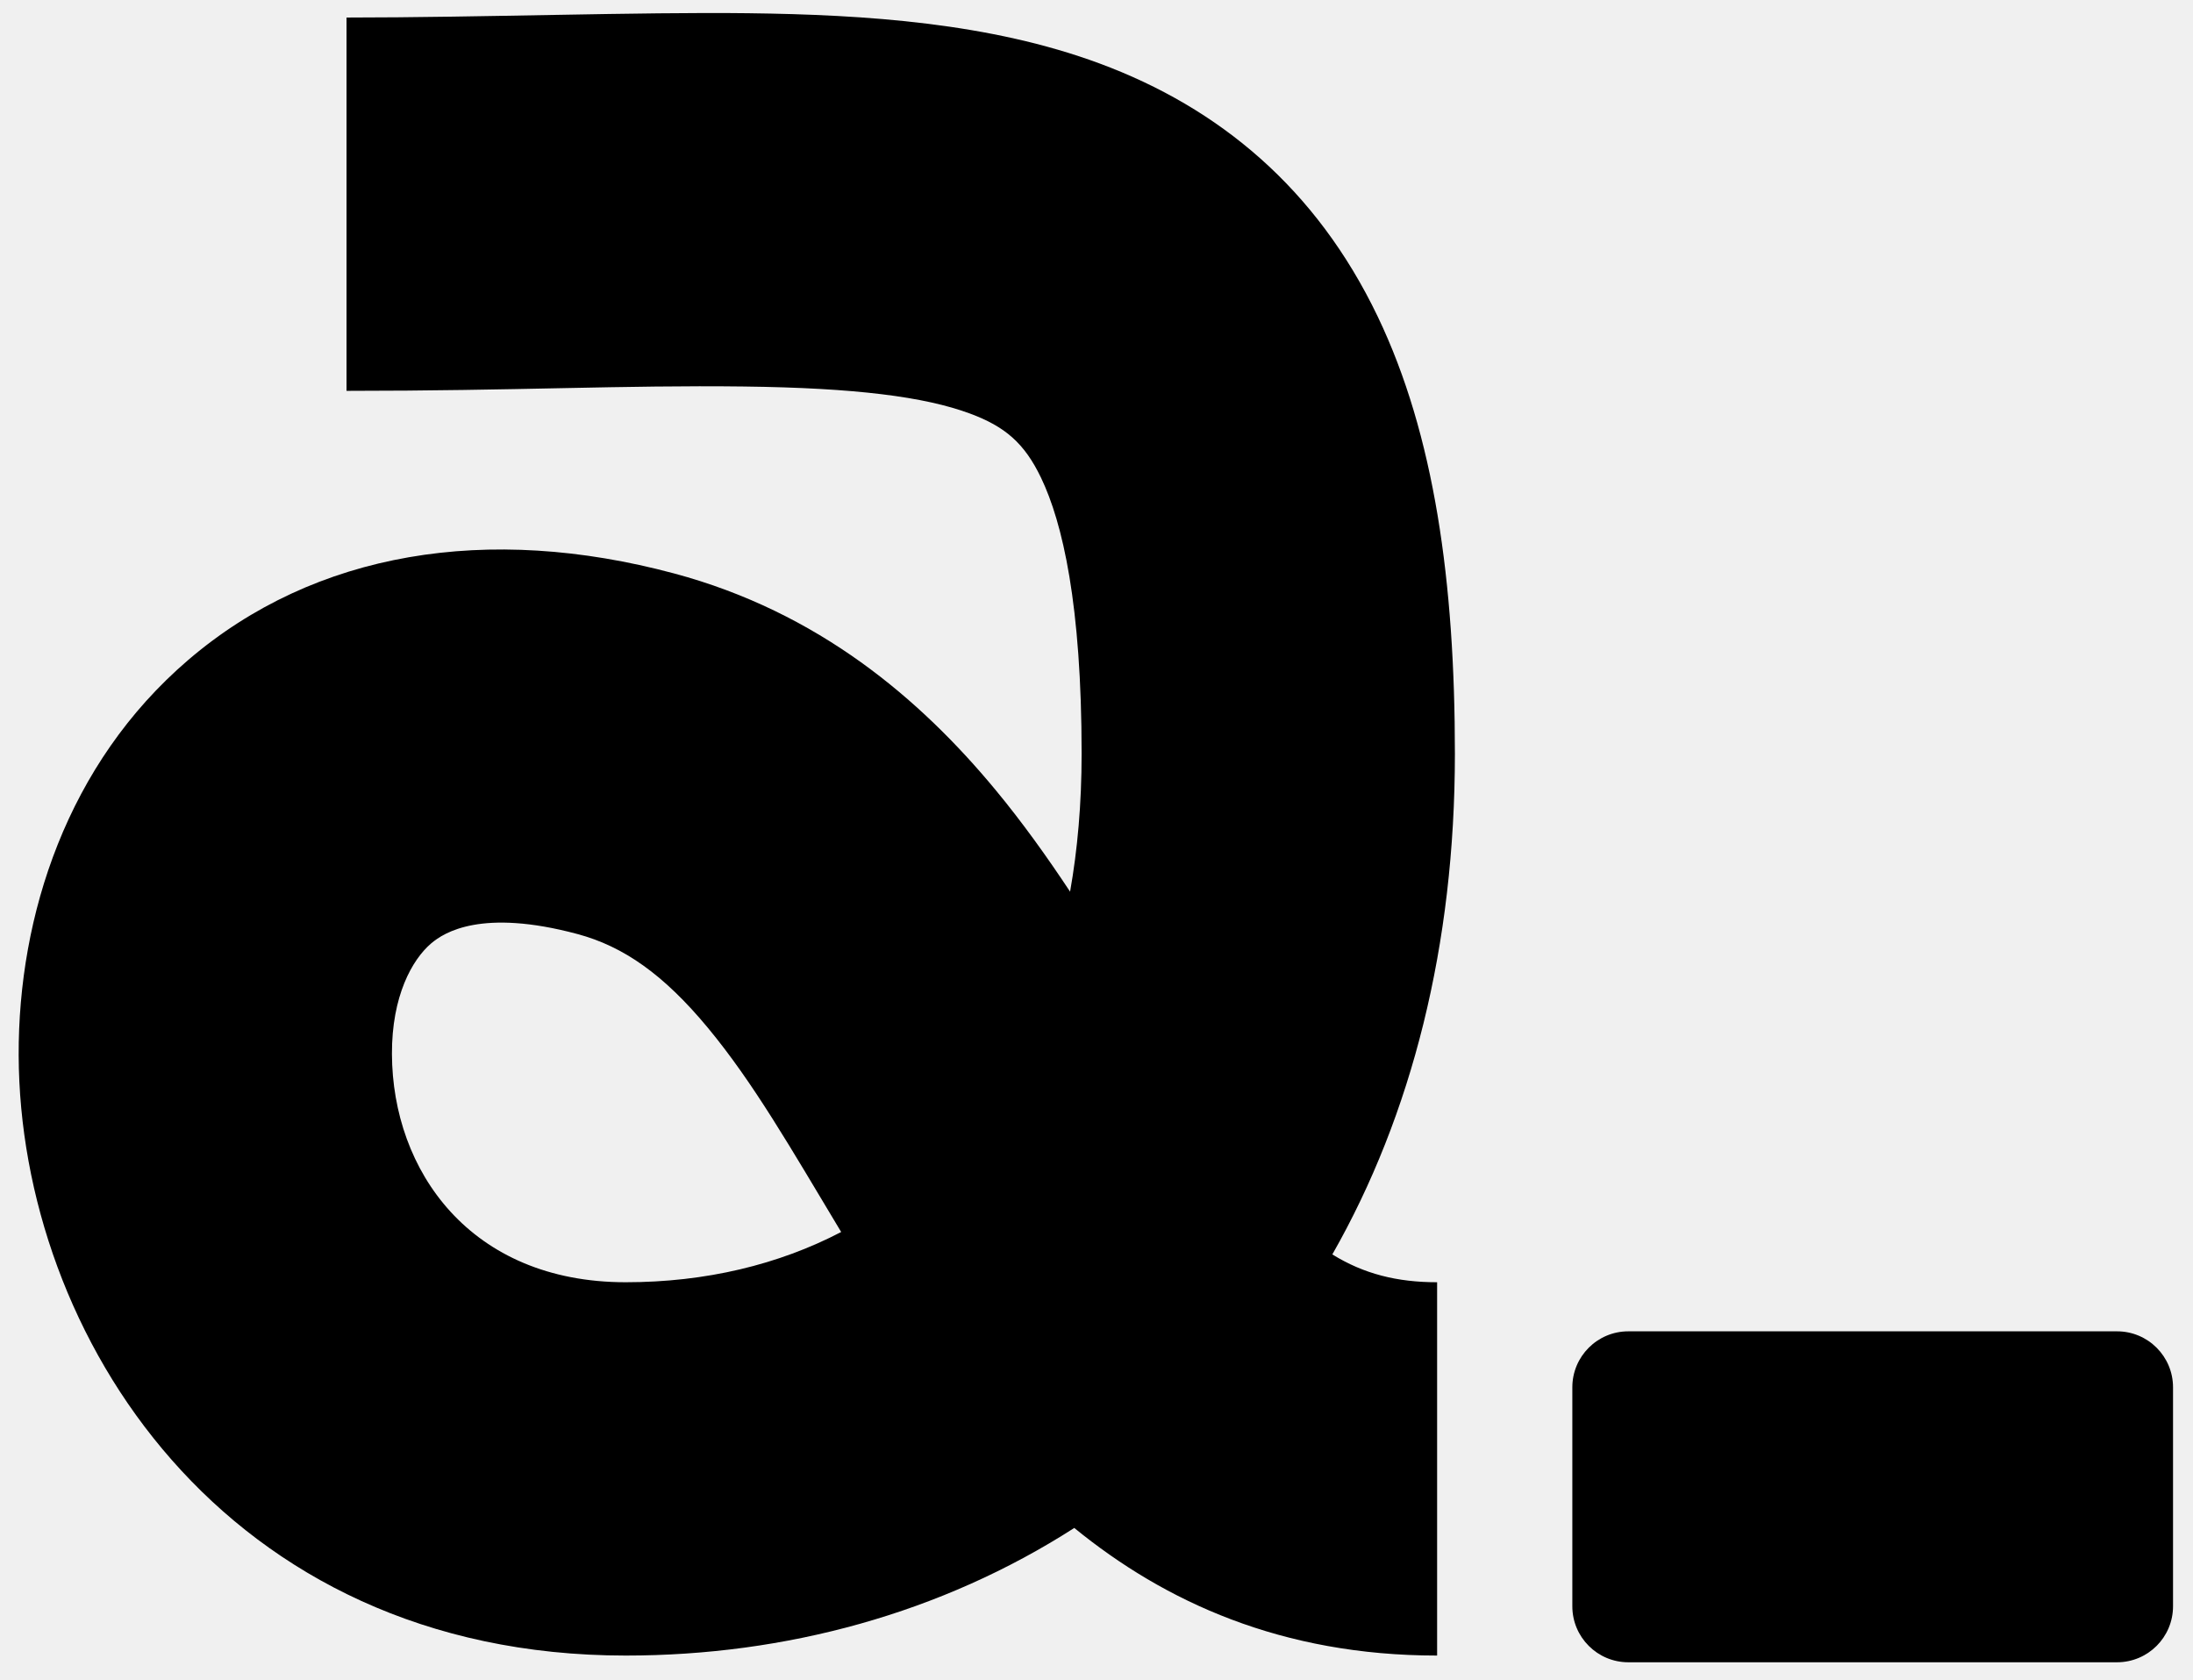
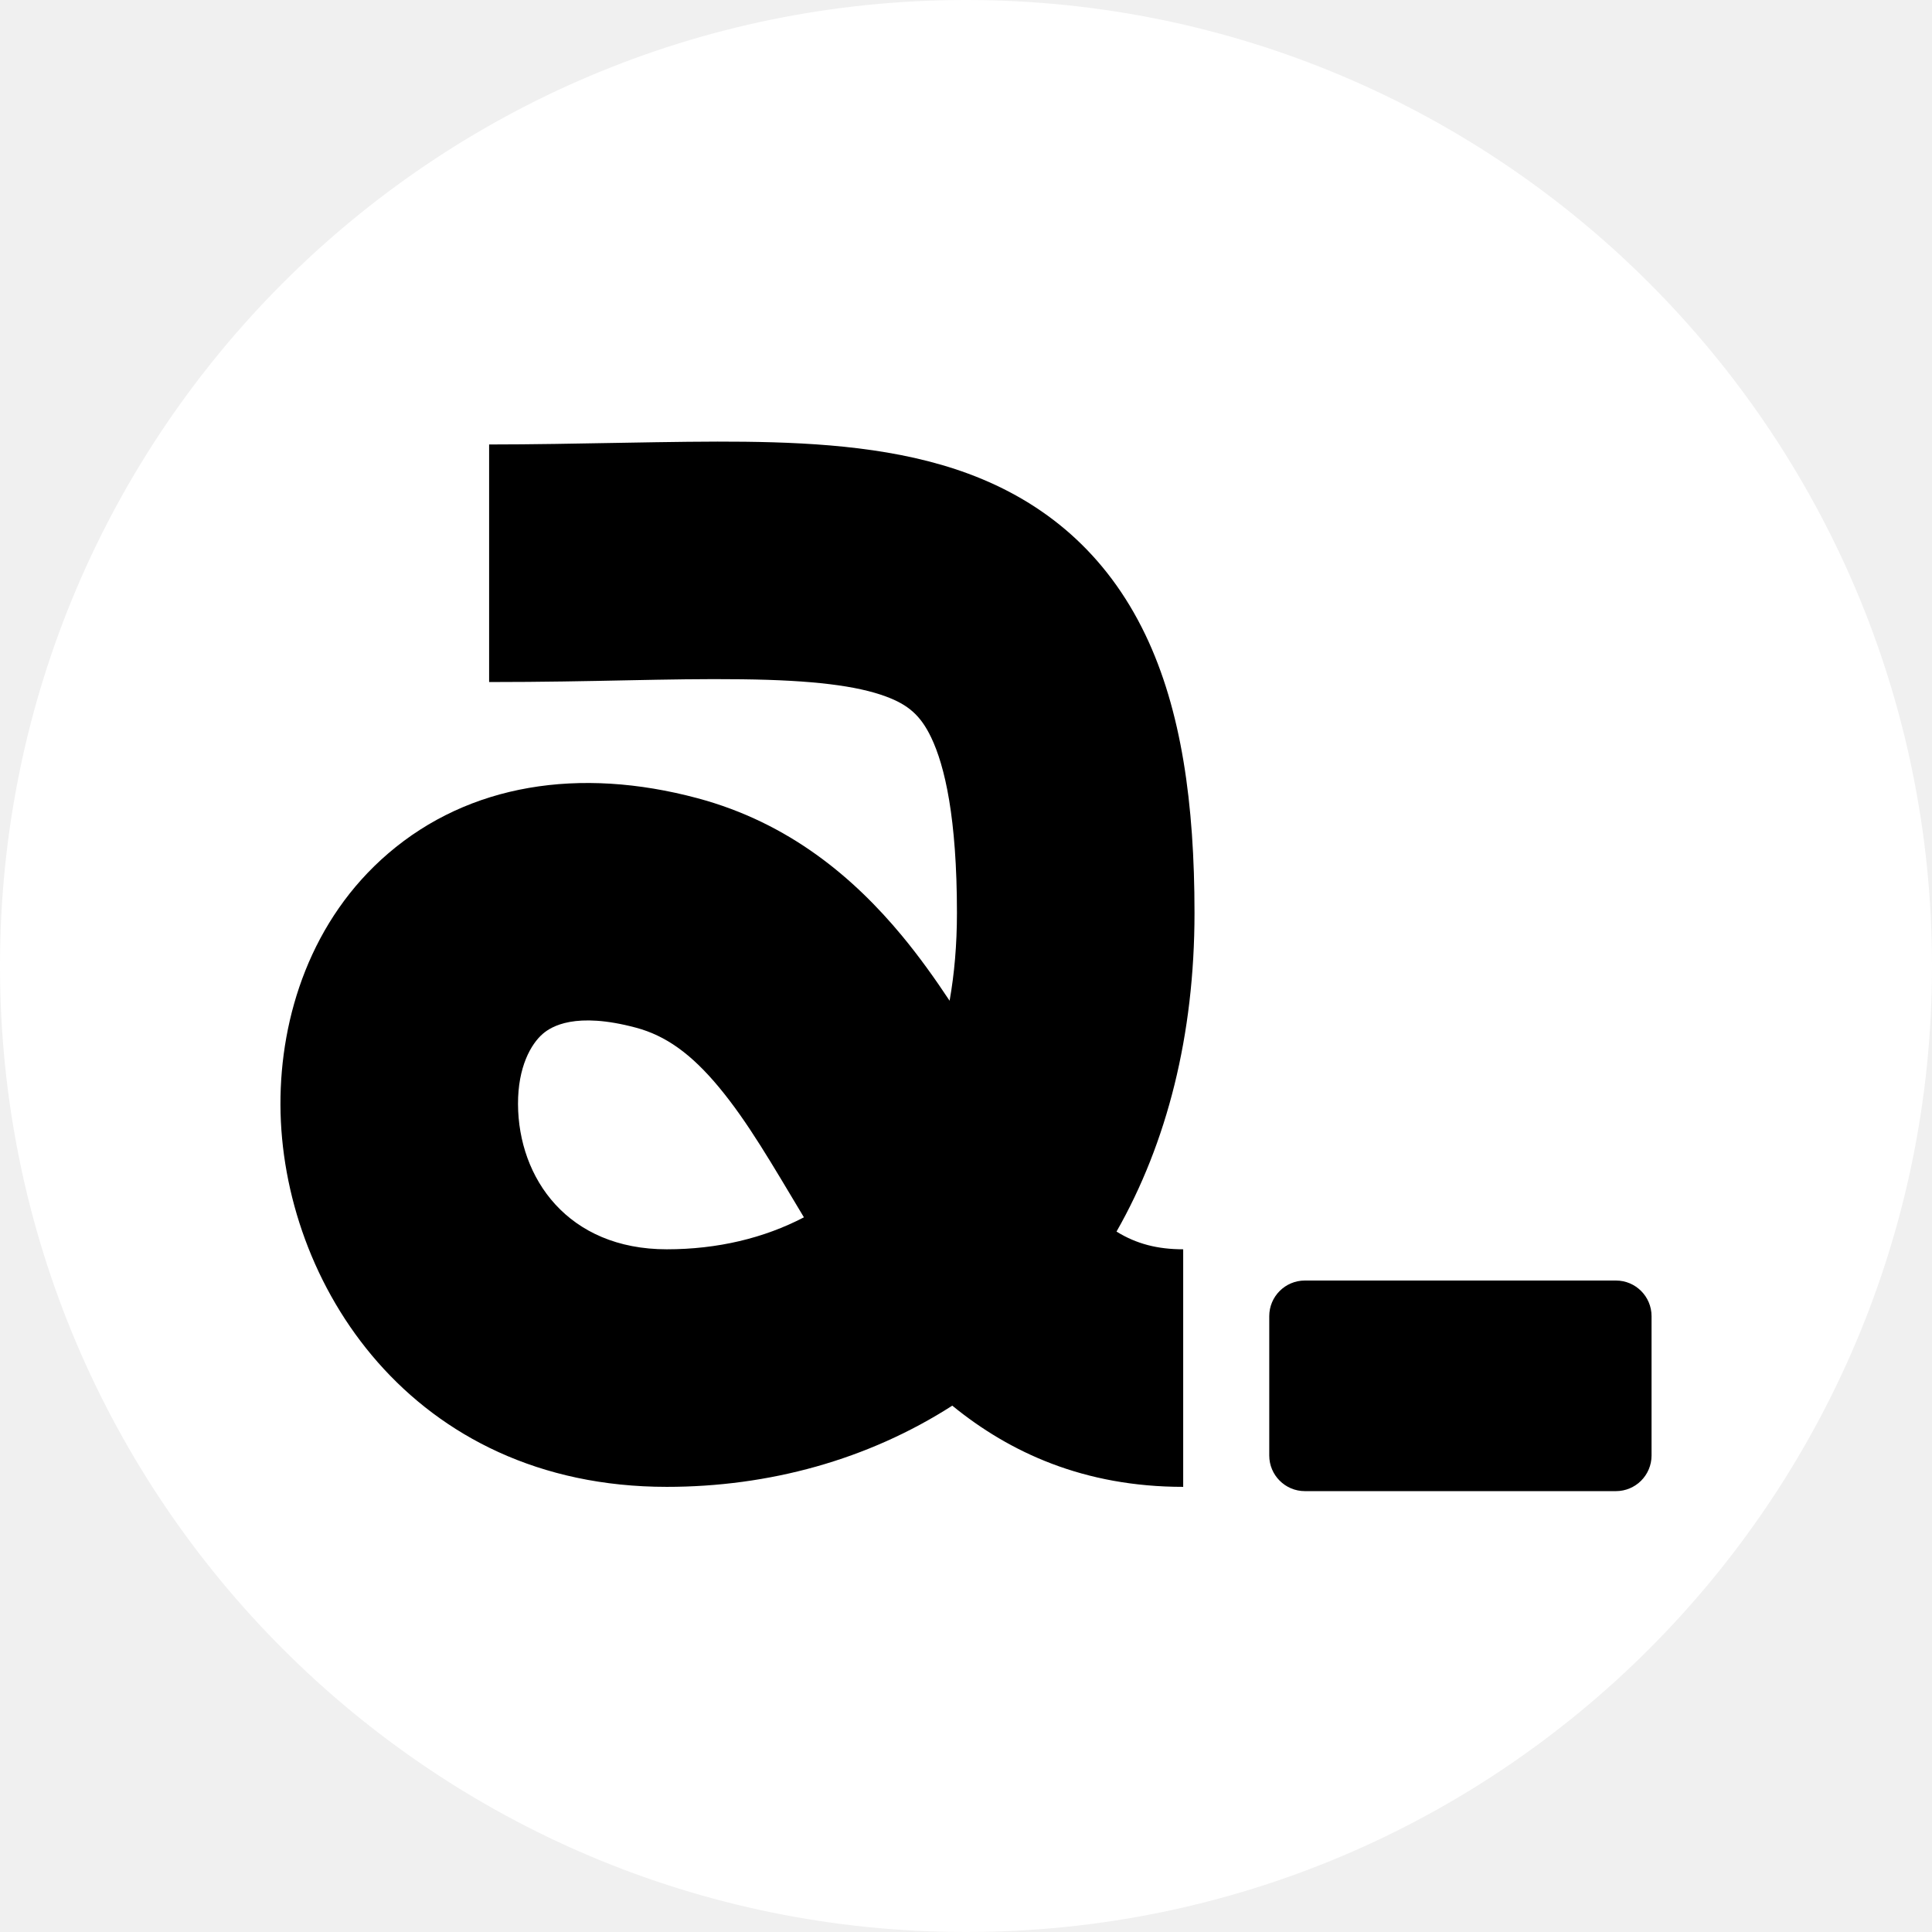
- <svg xmlns="http://www.w3.org/2000/svg" width="235" height="180" viewBox="-2 79 235 180" fill="none">
-   <path d="M18.163 149.721C31.759 138.071 50.28 135.096 70.23 140.442C85.714 144.592 96.594 153.887 104.637 163.586C107.515 167.056 110.192 170.797 112.669 174.541C113.465 170.055 113.905 165.137 113.905 159.76C113.905 143.781 111.862 135.005 109.565 130.209C107.772 126.465 105.679 124.694 101.932 123.308C97.067 121.509 89.688 120.561 77.716 120.414C64.807 120.255 53.309 120.879 35.134 120.879V80.879C49.428 80.879 66.51 80.272 78.208 80.417C90.844 80.573 104.099 81.461 115.809 85.793C128.638 90.538 139.061 99.192 145.641 112.931C151.717 125.618 153.905 141.381 153.905 159.76C153.905 180.288 149.3 198.446 140.772 213.409C144.143 215.498 147.711 216.391 152 216.391V256.391C135.341 256.391 122.811 250.627 113.12 242.718C98.879 251.856 82.214 256.391 65.053 256.391C21.967 256.391 0.11 221.954 0 192.082C-0.054 177.123 5.187 160.84 18.163 149.721ZM59.876 179.08C49.636 176.336 45.592 178.894 44.19 180.095C42.168 181.828 39.978 185.714 40 191.935C40.046 204.424 48.38 216.391 65.053 216.391C73.617 216.391 81.43 214.507 88.139 211.007C82.71 201.967 78.732 195.009 73.847 189.119C69.124 183.423 64.816 180.404 59.876 179.08Z" fill="black" />
-   <rect x="166.49" y="221.65" width="64.37" height="35.46" rx="6" fill="black" />
+ <svg xmlns="http://www.w3.org/2000/svg" width="62" height="62" viewBox="0 0 62 62" fill="none">
+   <rect width="62" height="62" rx="31" fill="white" />
+   <g transform="matrix(0.190592 0 0 0.190592 9 -1.15115)" fill="black">
+     <path d="M18.163 149.721C31.759 138.071 50.28 135.096 70.23 140.442C85.714 144.592 96.594 153.887 104.637 163.586C107.515 167.056 110.192 170.797 112.669 174.541C113.465 170.055 113.905 165.137 113.905 159.76C113.905 143.781 111.862 135.005 109.565 130.209C107.772 126.465 105.679 124.694 101.932 123.308C97.067 121.509 89.688 120.561 77.716 120.414C64.807 120.255 53.309 120.879 35.134 120.879V80.879C49.428 80.879 66.51 80.272 78.208 80.417C90.844 80.573 104.099 81.461 115.809 85.793C128.638 90.538 139.061 99.192 145.641 112.931C151.717 125.618 153.905 141.381 153.905 159.76C153.905 180.288 149.3 198.446 140.772 213.409C144.143 215.498 147.711 216.391 152 216.391V256.391C135.341 256.391 122.811 250.627 113.12 242.718C98.879 251.856 82.214 256.391 65.053 256.391C21.967 256.391 0.11 221.954 0 192.082C-0.054 177.123 5.187 160.84 18.163 149.721ZM59.876 179.08C49.636 176.336 45.592 178.894 44.19 180.095C42.168 181.828 39.978 185.714 40 191.935C40.046 204.424 48.38 216.391 65.053 216.391C73.617 216.391 81.43 214.507 88.139 211.007C82.71 201.967 78.732 195.009 73.847 189.119C69.124 183.423 64.816 180.404 59.876 179.08Z" />
+     <rect x="166.49" y="221.65" width="64.37" height="35.46" rx="6" />
+   </g>
</svg>
